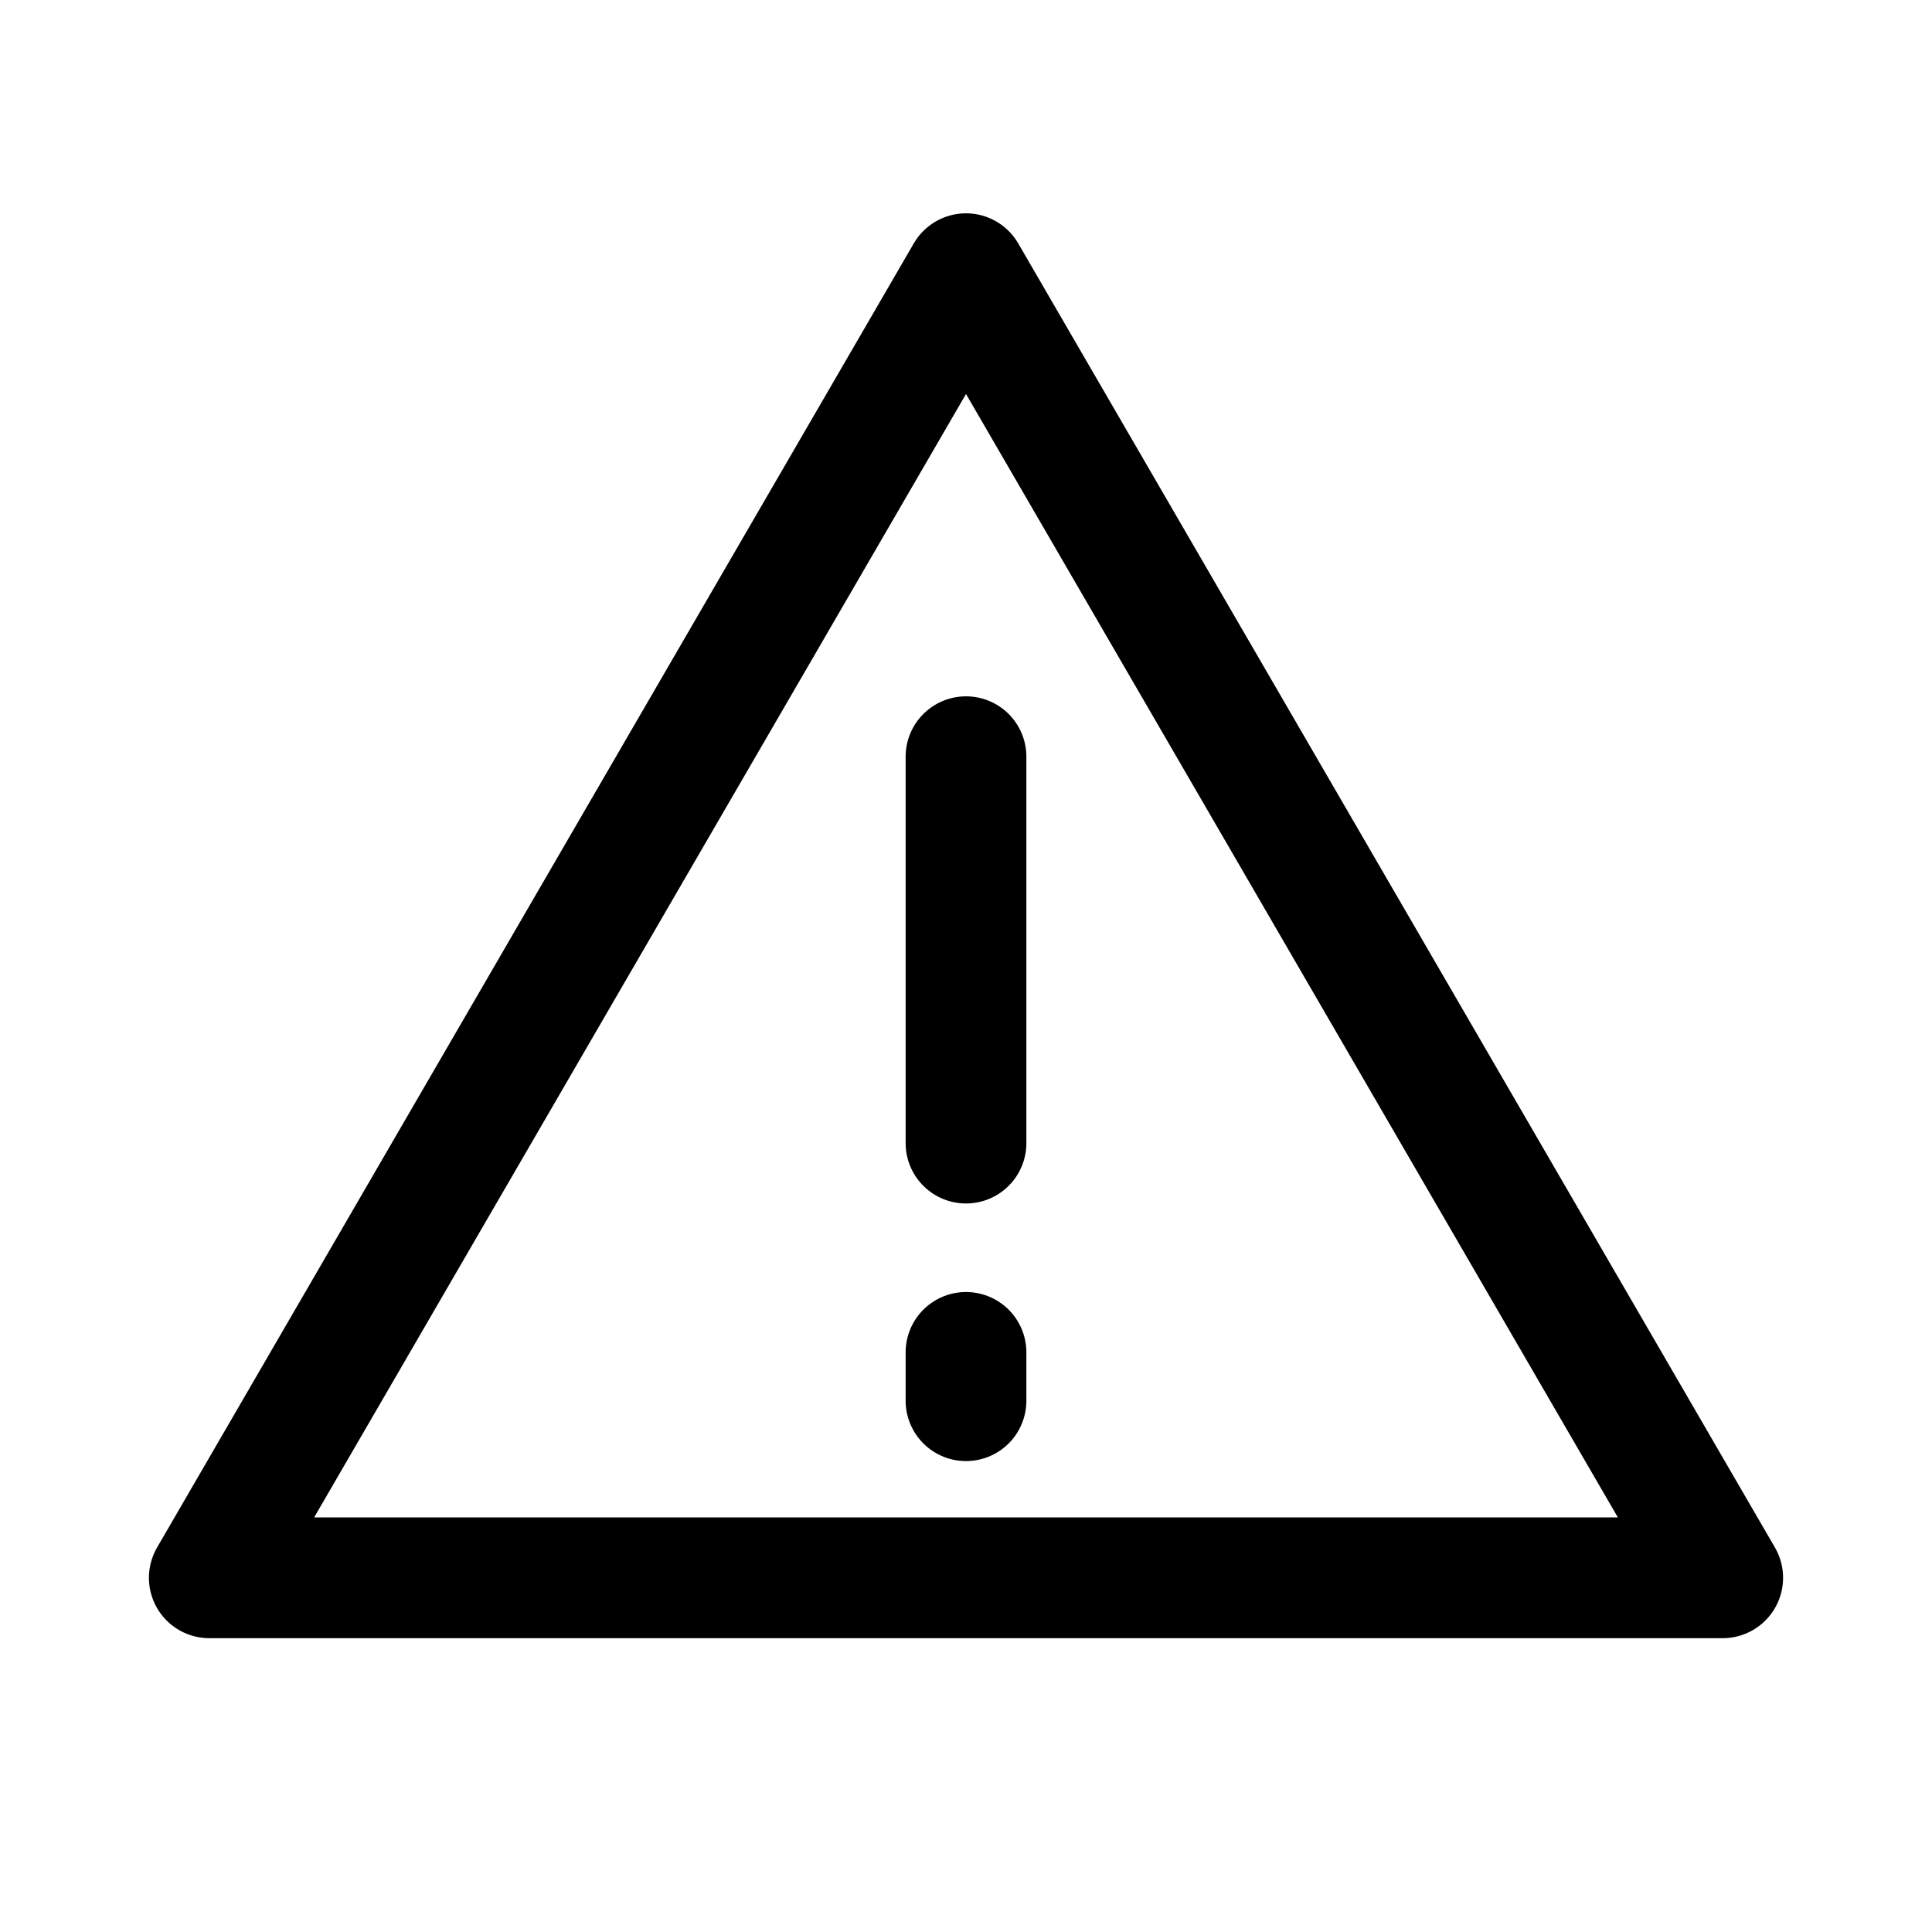
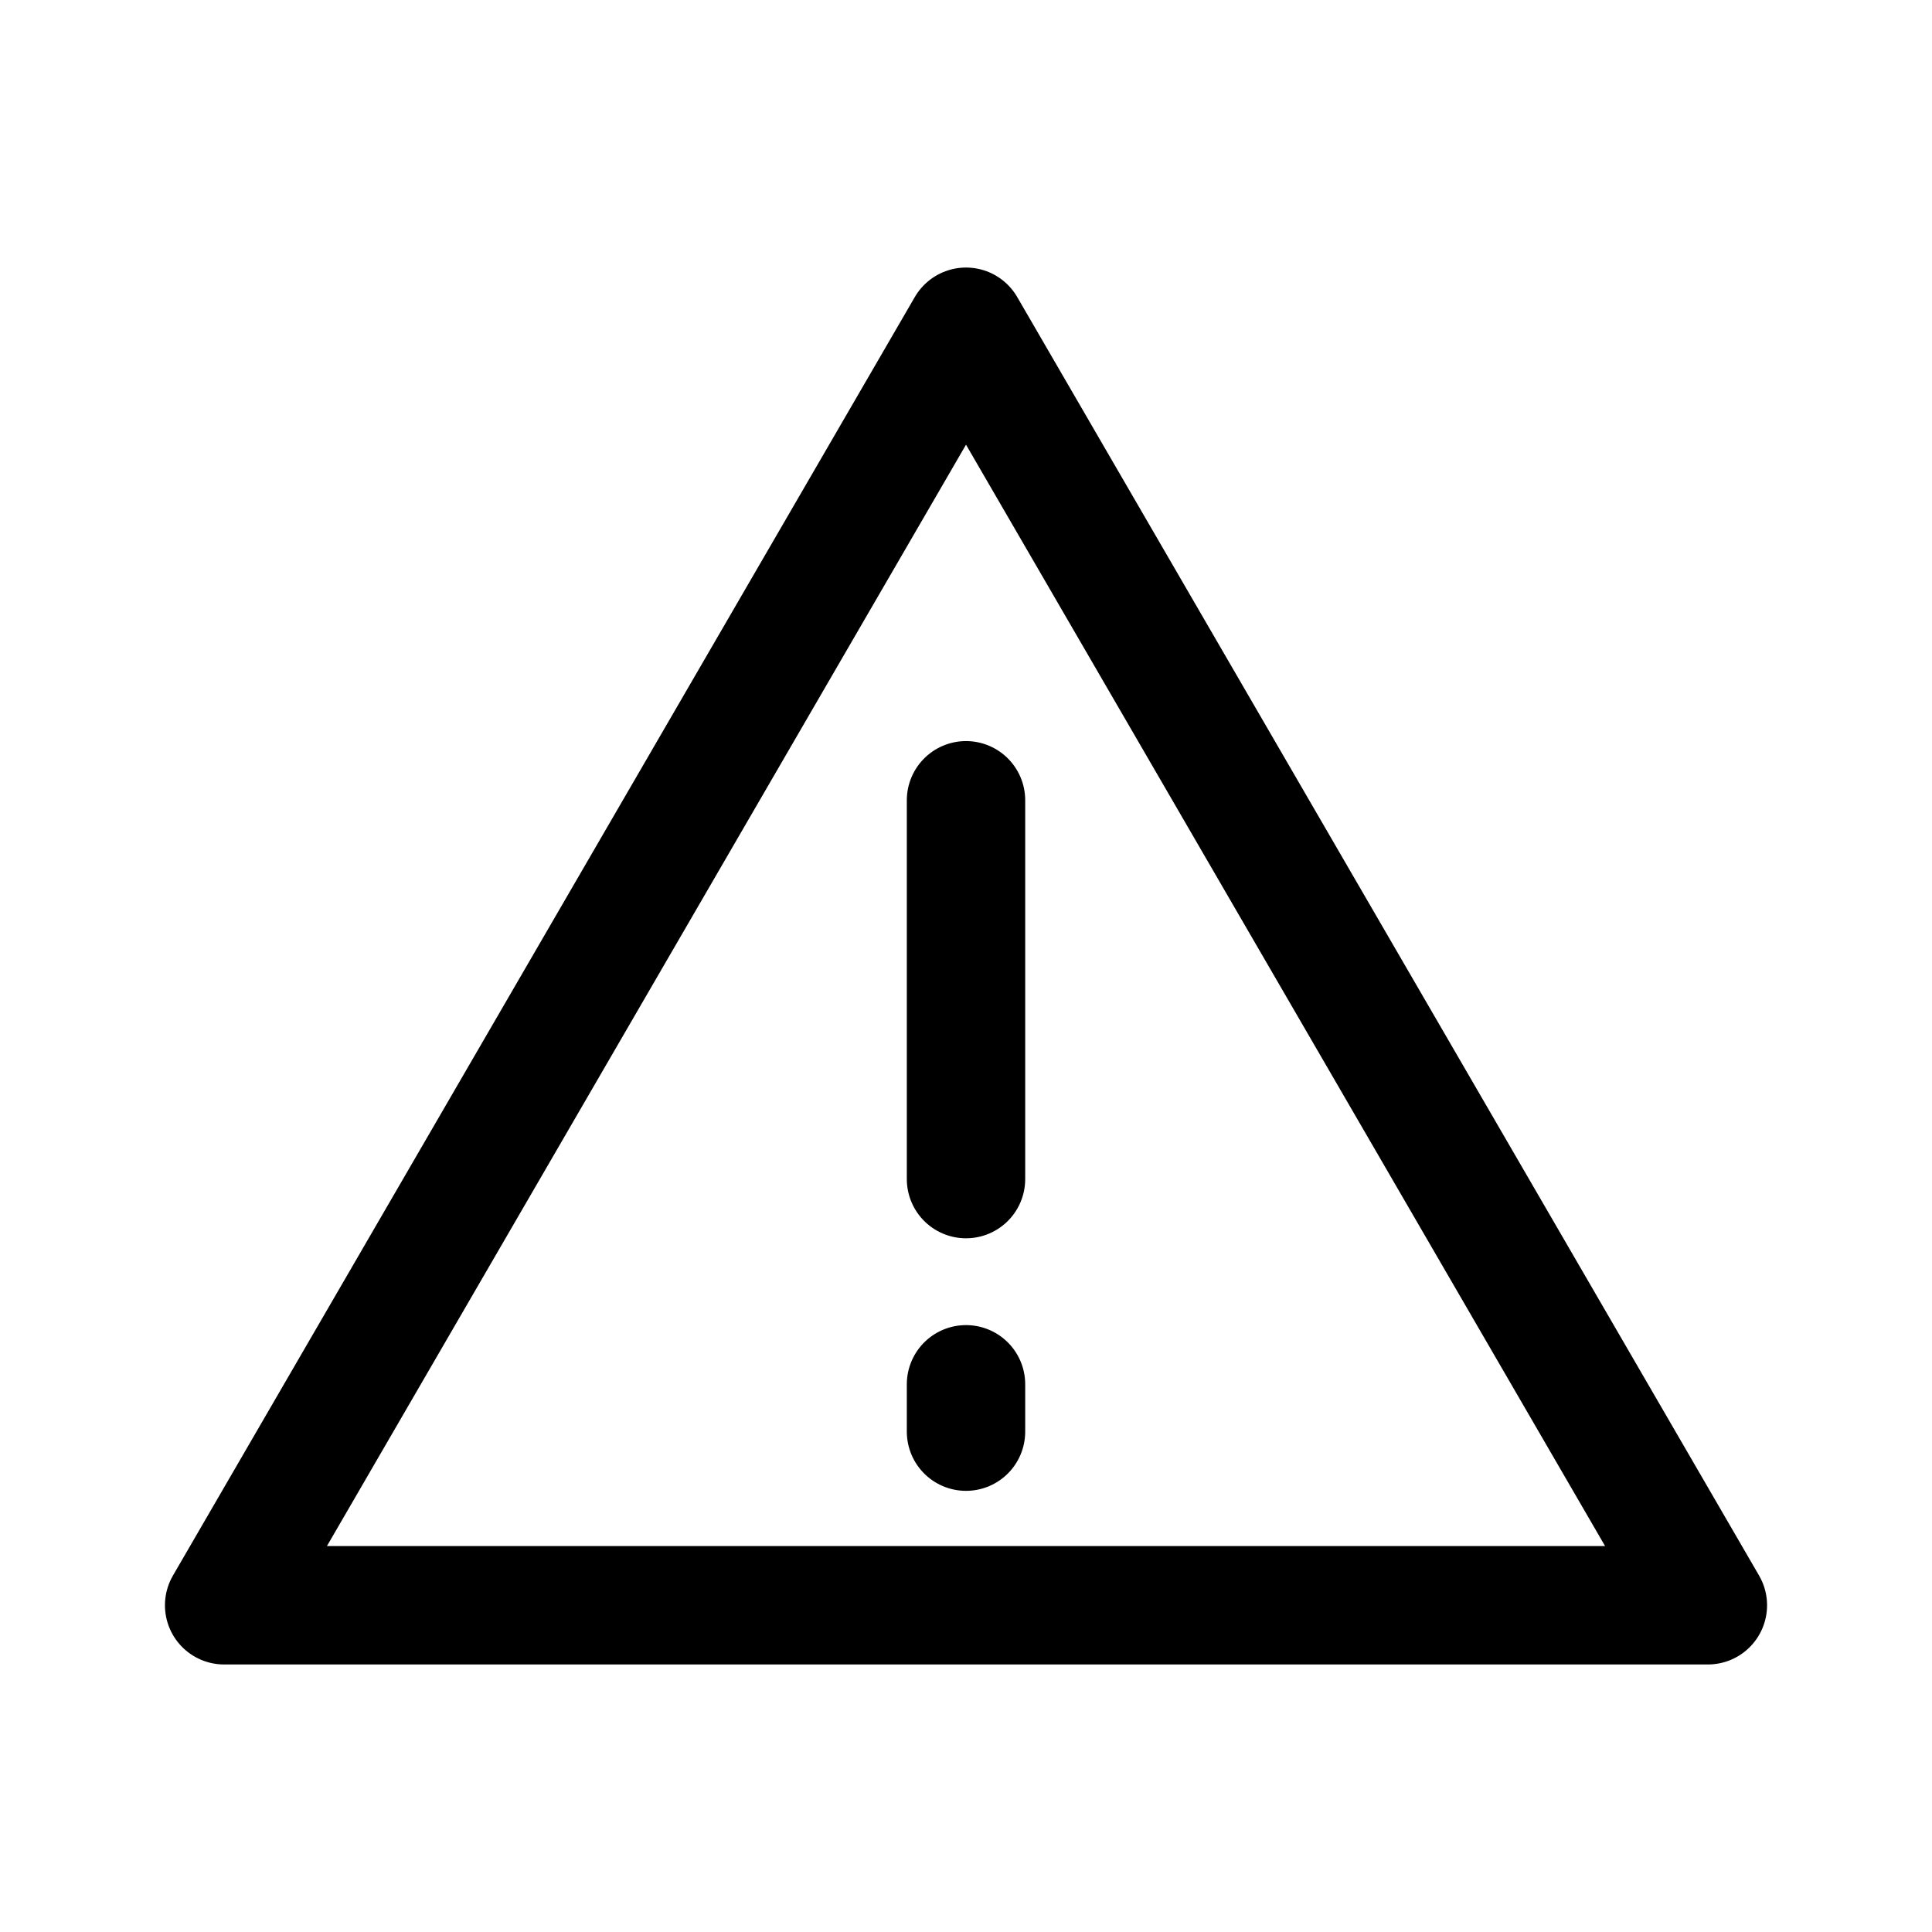
<svg xmlns="http://www.w3.org/2000/svg" viewBox="0 0 24 24" fill="none" stroke="currentColor" stroke-width="1.5" stroke-linecap="round" stroke-linejoin="round" aria-hidden="true">
-   <path d="M12 3.4l9.4 16.2H2.6zM12 9.4v4.8M12 16.8v.6" />
+   <path d="M12 3.4l9.4 16.2H2.6zM12 9.4v4.8M12 16.8v.6" transform="translate(0.2353 0.7255) scale(0.9804)" />
</svg>
